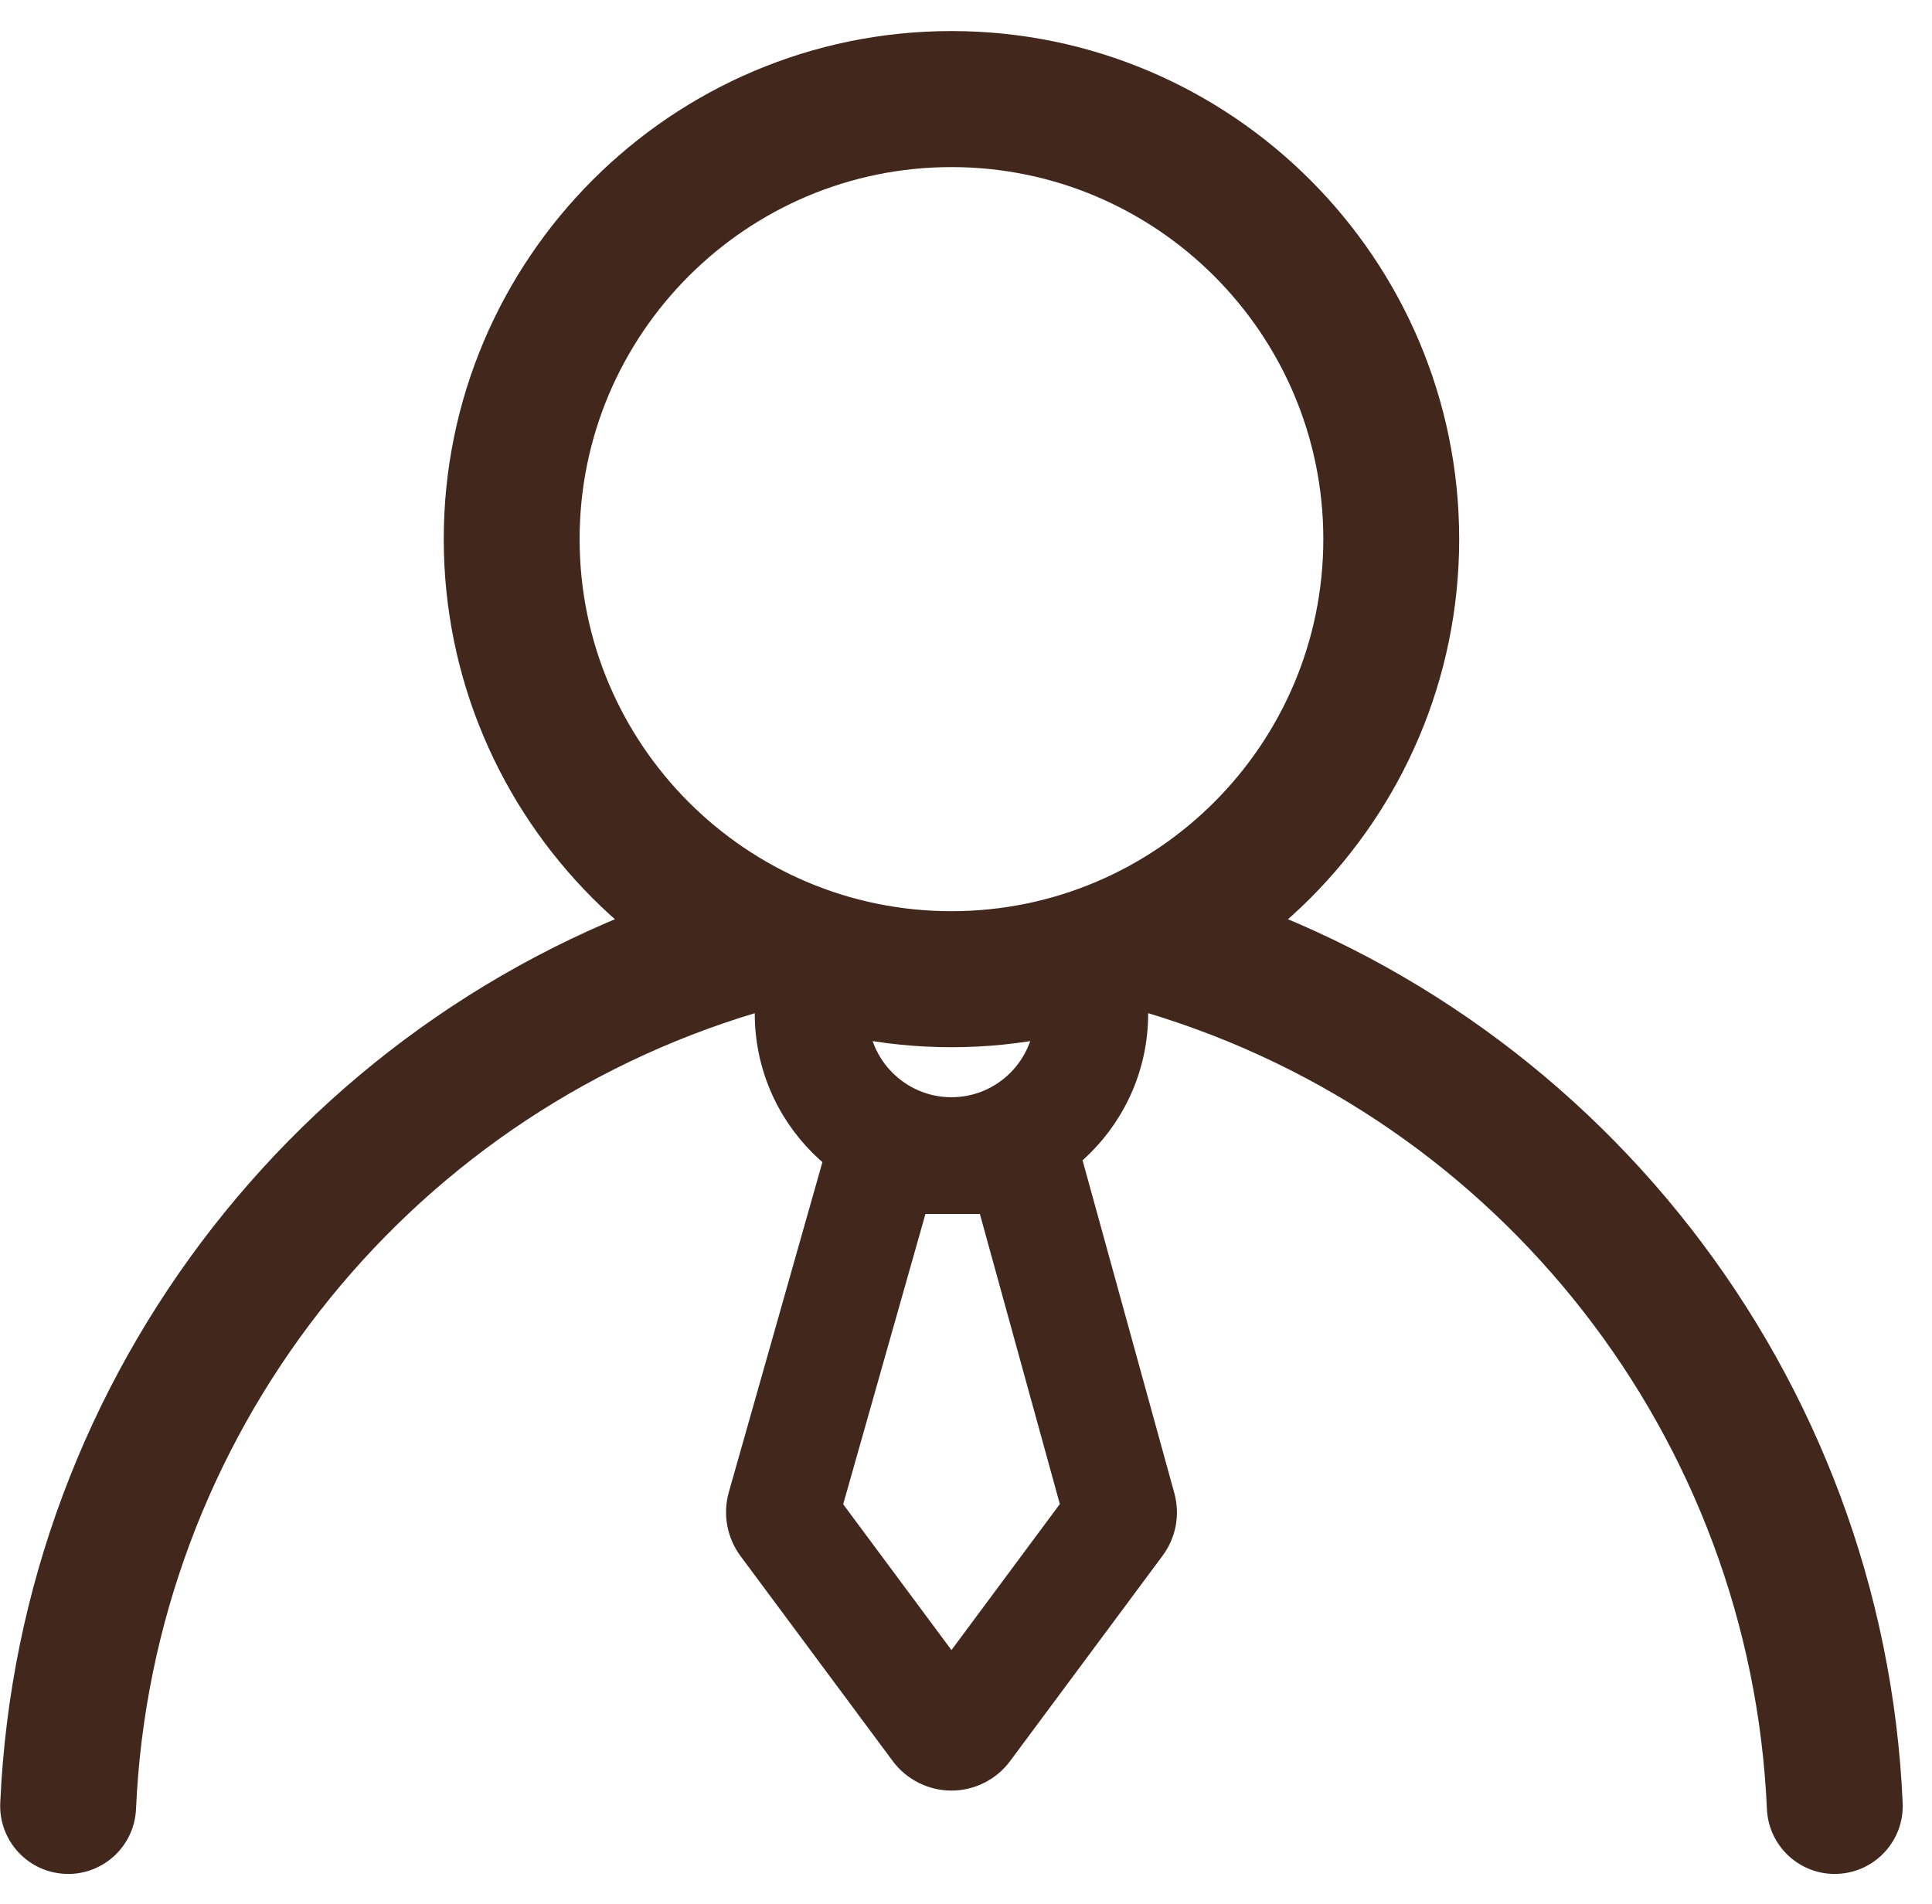
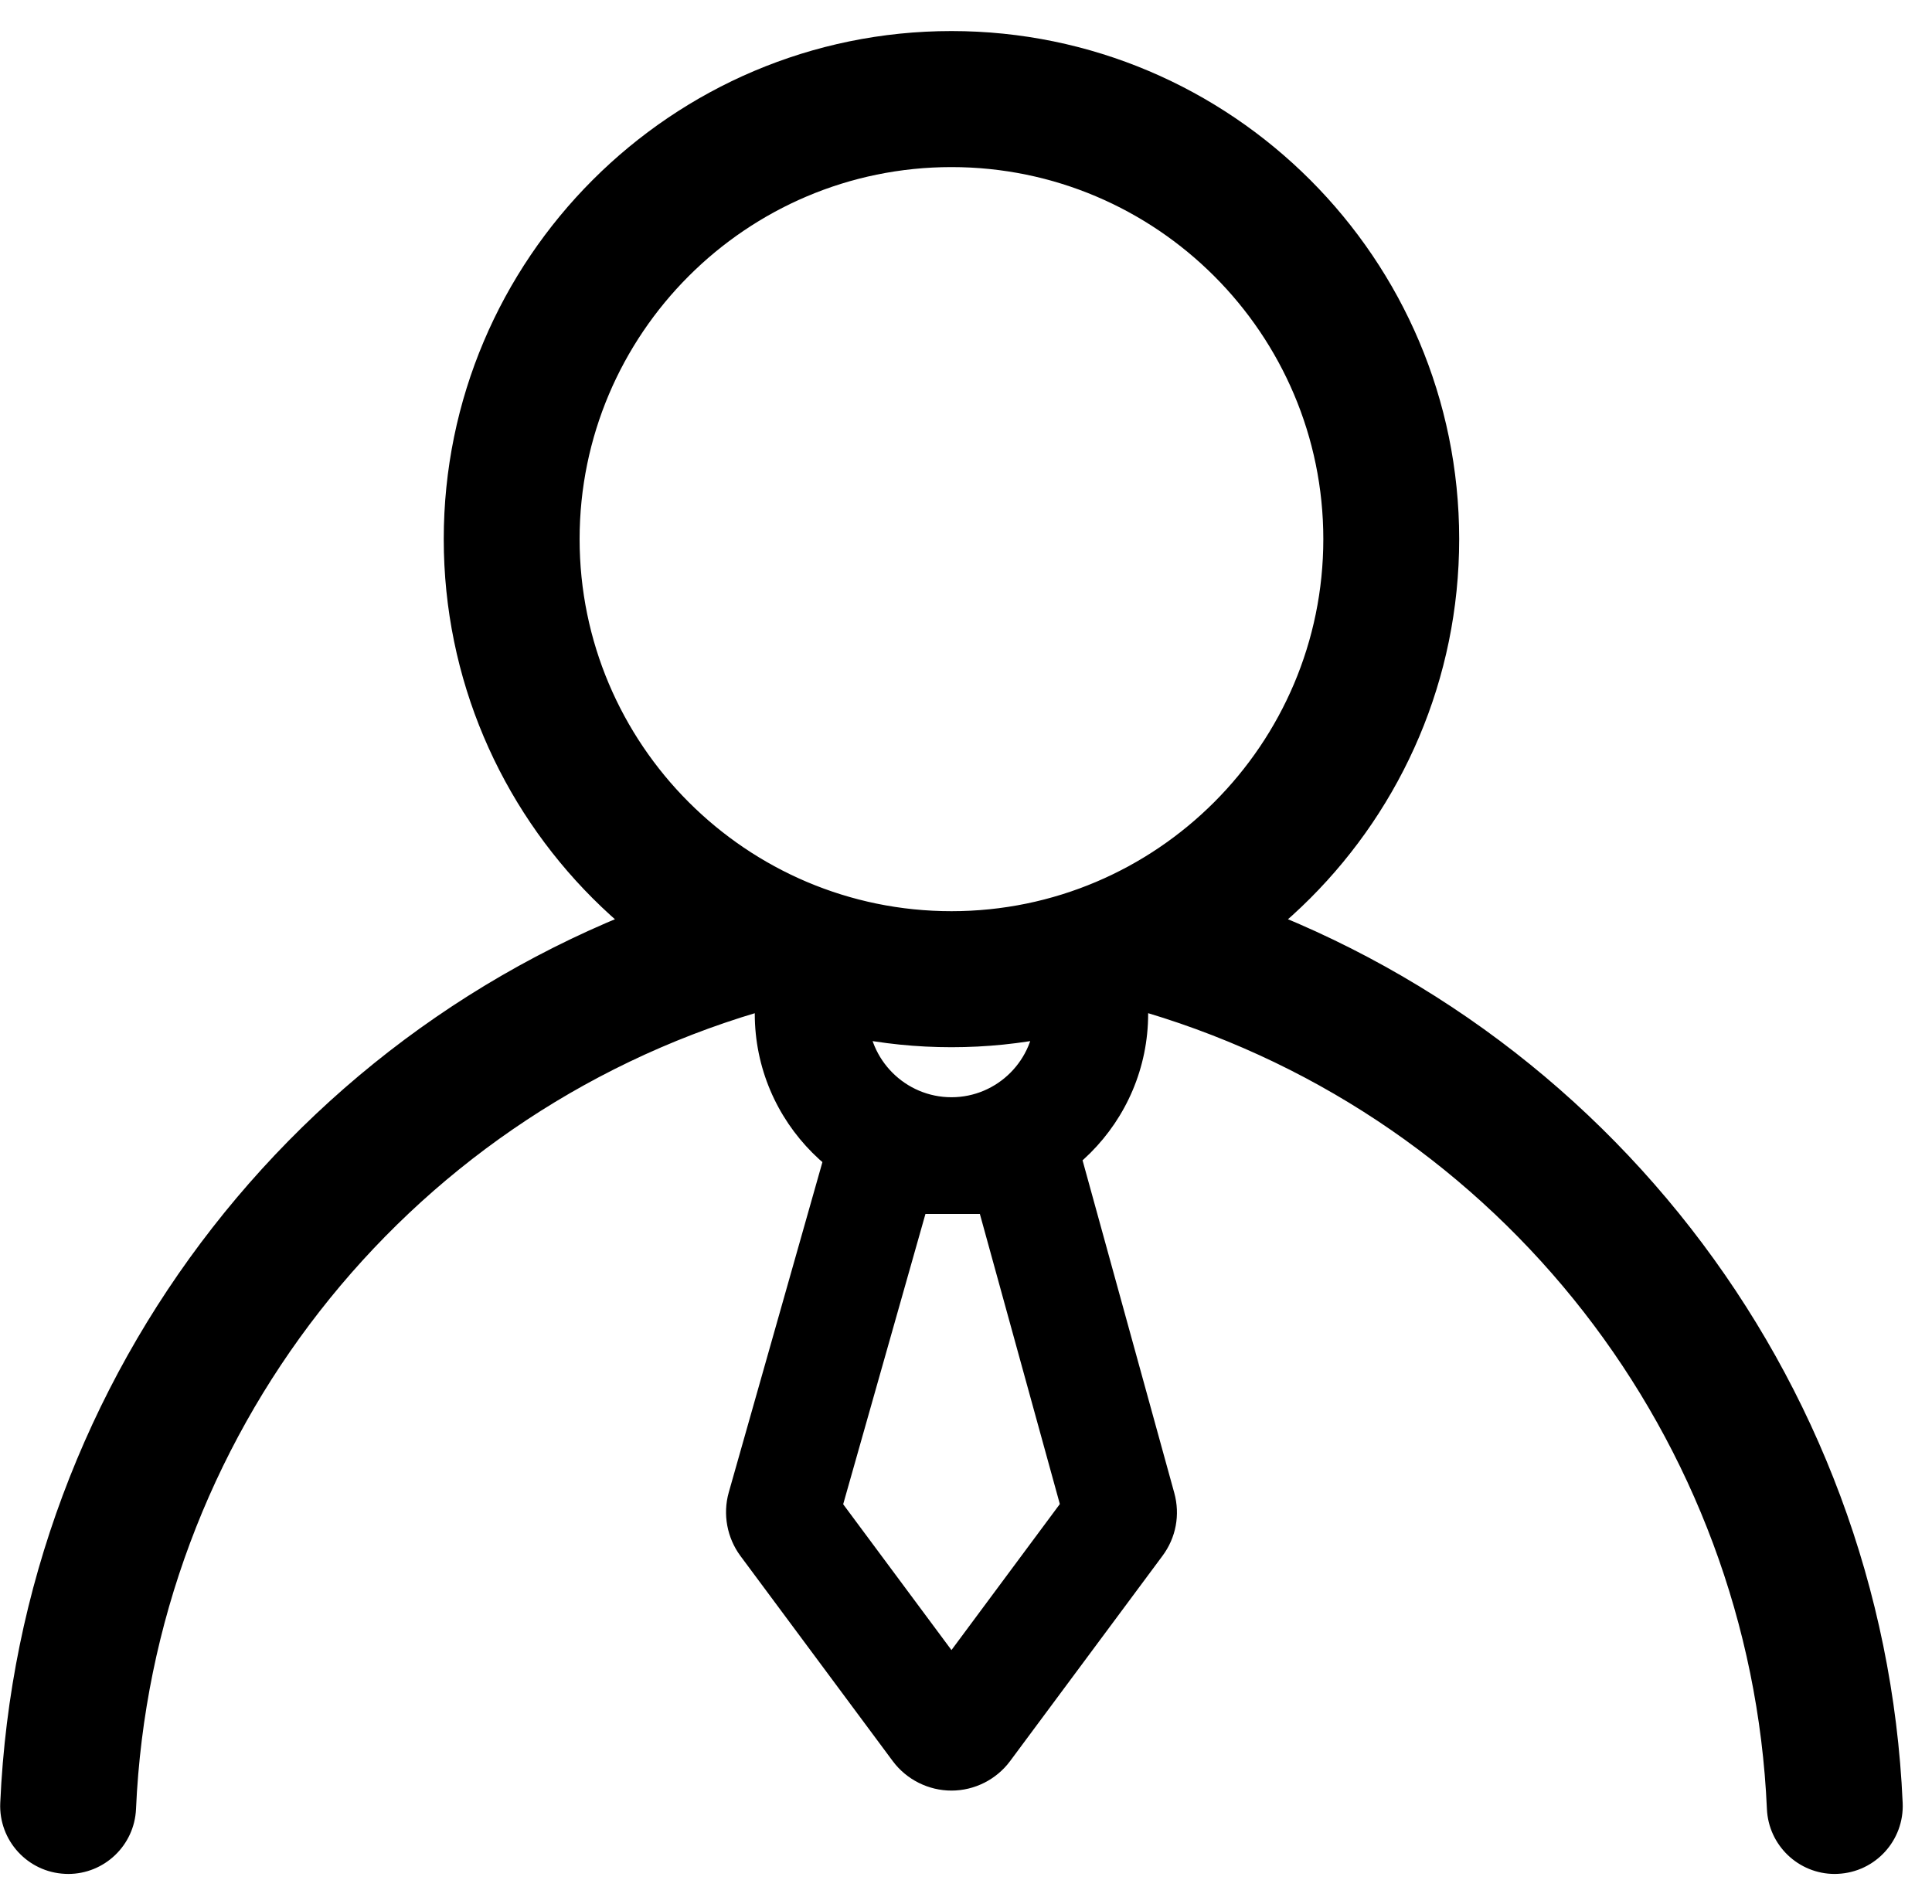
<svg xmlns="http://www.w3.org/2000/svg" class="icon" width="200px" height="197.11px" viewBox="0 0 1039 1024" version="1.1">
-   <path fill="#42271C" d="M511.682 651.086c-58.335 0-105.78-47.494-105.78-105.877 0-15.618 3.35-30.695 9.905-44.786l55.18 25.817a44.95 44.95 0 0 0-4.189 18.969c0 24.78 20.152 44.932 44.884 44.932 24.733 0 44.835-20.15 44.835-44.932 0-6.257-1.233-12.367-3.744-18.032l55.722-24.586c5.961 13.499 8.966 27.836 8.966 42.618 0 58.383-47.446 105.877-105.78 105.877zM407.479 544.468C216.316 601.325 81.96 773.518 73.142 972.908c-0.837 19.658-17.045 34.981-36.458 34.981-0.542 0-1.084-0.05-1.674-0.05-20.152-0.886-35.77-17.982-34.884-38.134 10.15-230.577 165.493-429.621 386.512-495.346 19.362-5.765 39.71 5.272 45.425 24.634 5.766 19.363-5.271 39.711-24.584 45.475z m580.827 463.371c-0.542 0-1.084 0.05-1.625 0.05-19.461 0-35.62-15.372-36.46-34.98-8.77-198.997-142.779-371.042-333.45-428.193-19.313-5.765-30.3-26.161-24.486-45.524 5.765-19.313 26.161-30.301 45.475-24.536 220.427 66.069 375.329 265.015 385.477 495.05 0.888 20.15-14.73 37.247-34.93 38.133zM511.682 563.24c-150.565 0-273.046-122.58-273.046-273.294 0-150.663 122.482-273.243 273.046-273.243 150.566 0 273.047 122.58 273.047 273.243 0 150.714-122.482 273.294-273.047 273.294z m0-473.372c-110.263 0-199.98 89.768-199.98 200.078 0 110.361 89.717 200.13 199.98 200.13 110.264 0 199.981-89.769 199.981-200.13 0-110.31-89.717-200.078-199.981-200.078z m113.466 746.96L543.214 947.19c-7.39 9.952-19.166 15.865-31.532 15.865-12.367 0-24.19-5.913-31.58-15.865l-81.885-110.31c-7.242-9.756-9.607-22.517-6.306-34.193l59.762-210.771h121.644l58.187 211.017c3.251 11.775 0.936 24.141-6.356 33.896zM526.955 652.91H497.69l-44.242 156.132 58.234 78.436 58.284-78.534-43.01-156.034z" />
+   <path fill="currentColor" d="M511.682 651.086c-58.335 0-105.78-47.494-105.78-105.877 0-15.618 3.35-30.695 9.905-44.786l55.18 25.817a44.95 44.95 0 0 0-4.189 18.969c0 24.78 20.152 44.932 44.884 44.932 24.733 0 44.835-20.15 44.835-44.932 0-6.257-1.233-12.367-3.744-18.032l55.722-24.586c5.961 13.499 8.966 27.836 8.966 42.618 0 58.383-47.446 105.877-105.78 105.877zM407.479 544.468C216.316 601.325 81.96 773.518 73.142 972.908c-0.837 19.658-17.045 34.981-36.458 34.981-0.542 0-1.084-0.05-1.674-0.05-20.152-0.886-35.77-17.982-34.884-38.134 10.15-230.577 165.493-429.621 386.512-495.346 19.362-5.765 39.71 5.272 45.425 24.634 5.766 19.363-5.271 39.711-24.584 45.475z m580.827 463.371c-0.542 0-1.084 0.05-1.625 0.05-19.461 0-35.62-15.372-36.46-34.98-8.77-198.997-142.779-371.042-333.45-428.193-19.313-5.765-30.3-26.161-24.486-45.524 5.765-19.313 26.161-30.301 45.475-24.536 220.427 66.069 375.329 265.015 385.477 495.05 0.888 20.15-14.73 37.247-34.93 38.133zM511.682 563.24c-150.565 0-273.046-122.58-273.046-273.294 0-150.663 122.482-273.243 273.046-273.243 150.566 0 273.047 122.58 273.047 273.243 0 150.714-122.482 273.294-273.047 273.294z m0-473.372c-110.263 0-199.98 89.768-199.98 200.078 0 110.361 89.717 200.13 199.98 200.13 110.264 0 199.981-89.769 199.981-200.13 0-110.31-89.717-200.078-199.981-200.078z m113.466 746.96L543.214 947.19c-7.39 9.952-19.166 15.865-31.532 15.865-12.367 0-24.19-5.913-31.58-15.865l-81.885-110.31c-7.242-9.756-9.607-22.517-6.306-34.193l59.762-210.771h121.644l58.187 211.017c3.251 11.775 0.936 24.141-6.356 33.896zM526.955 652.91H497.69l-44.242 156.132 58.234 78.436 58.284-78.534-43.01-156.034z" />
</svg>
